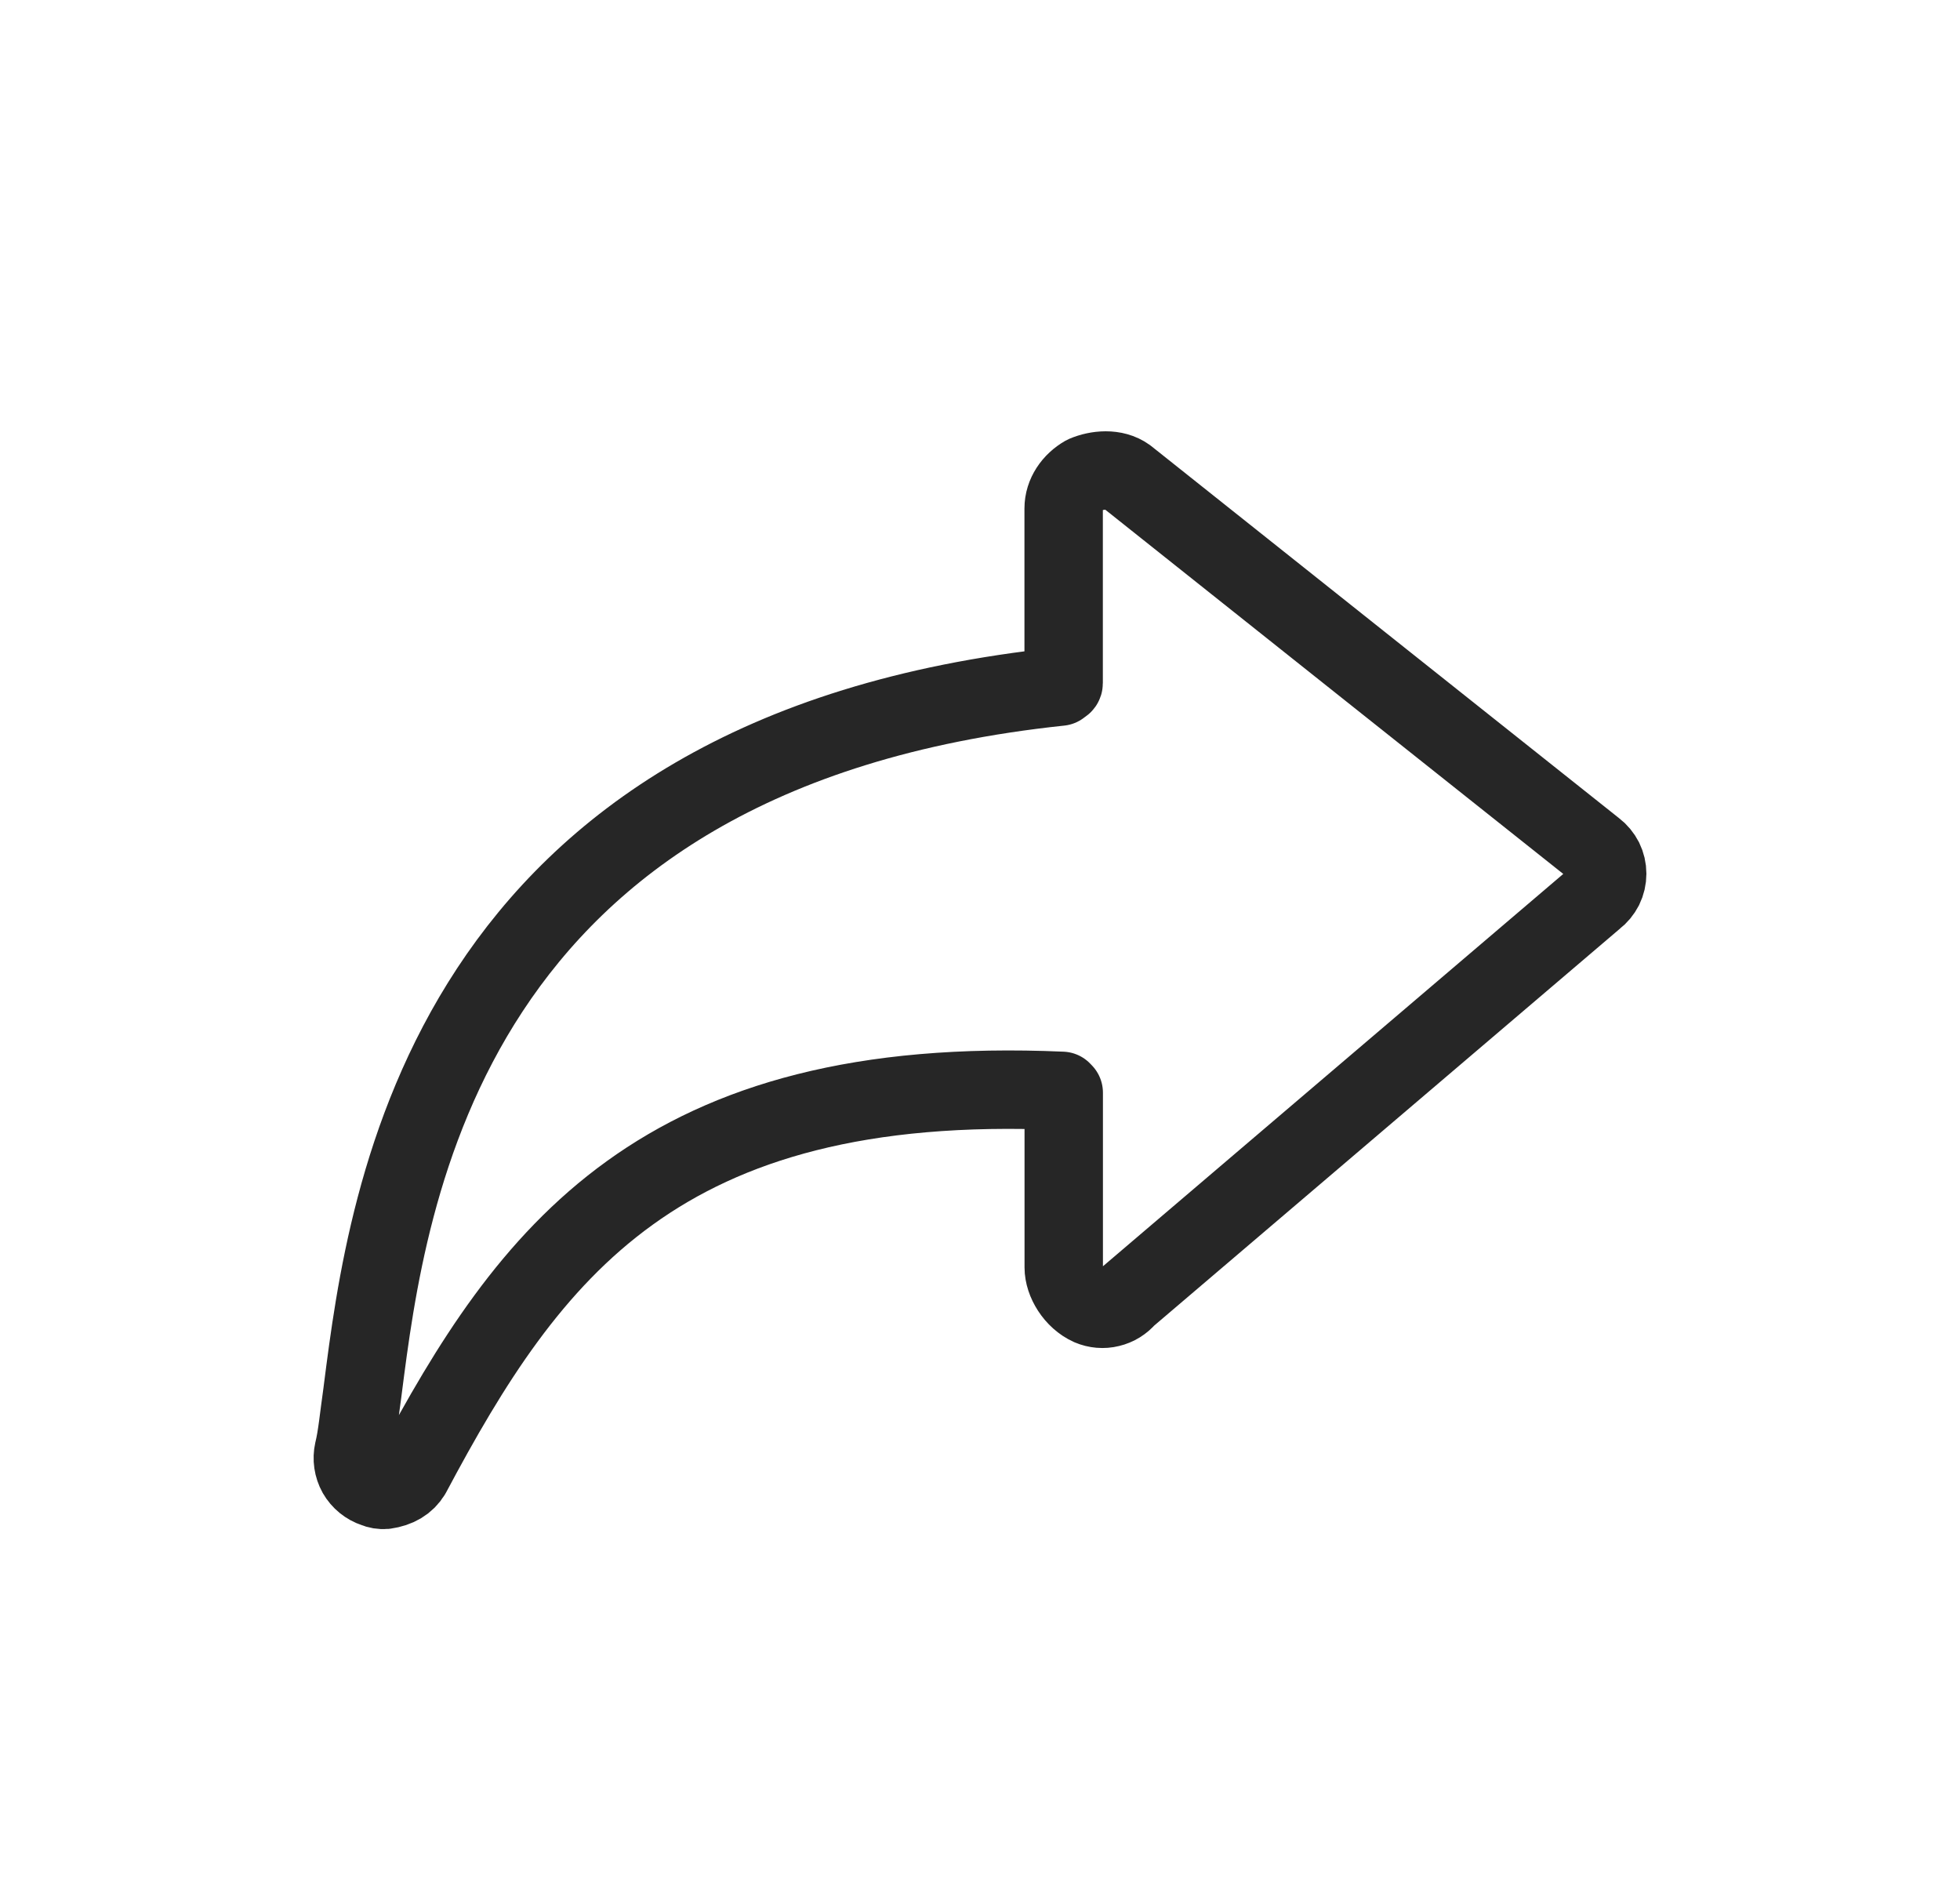
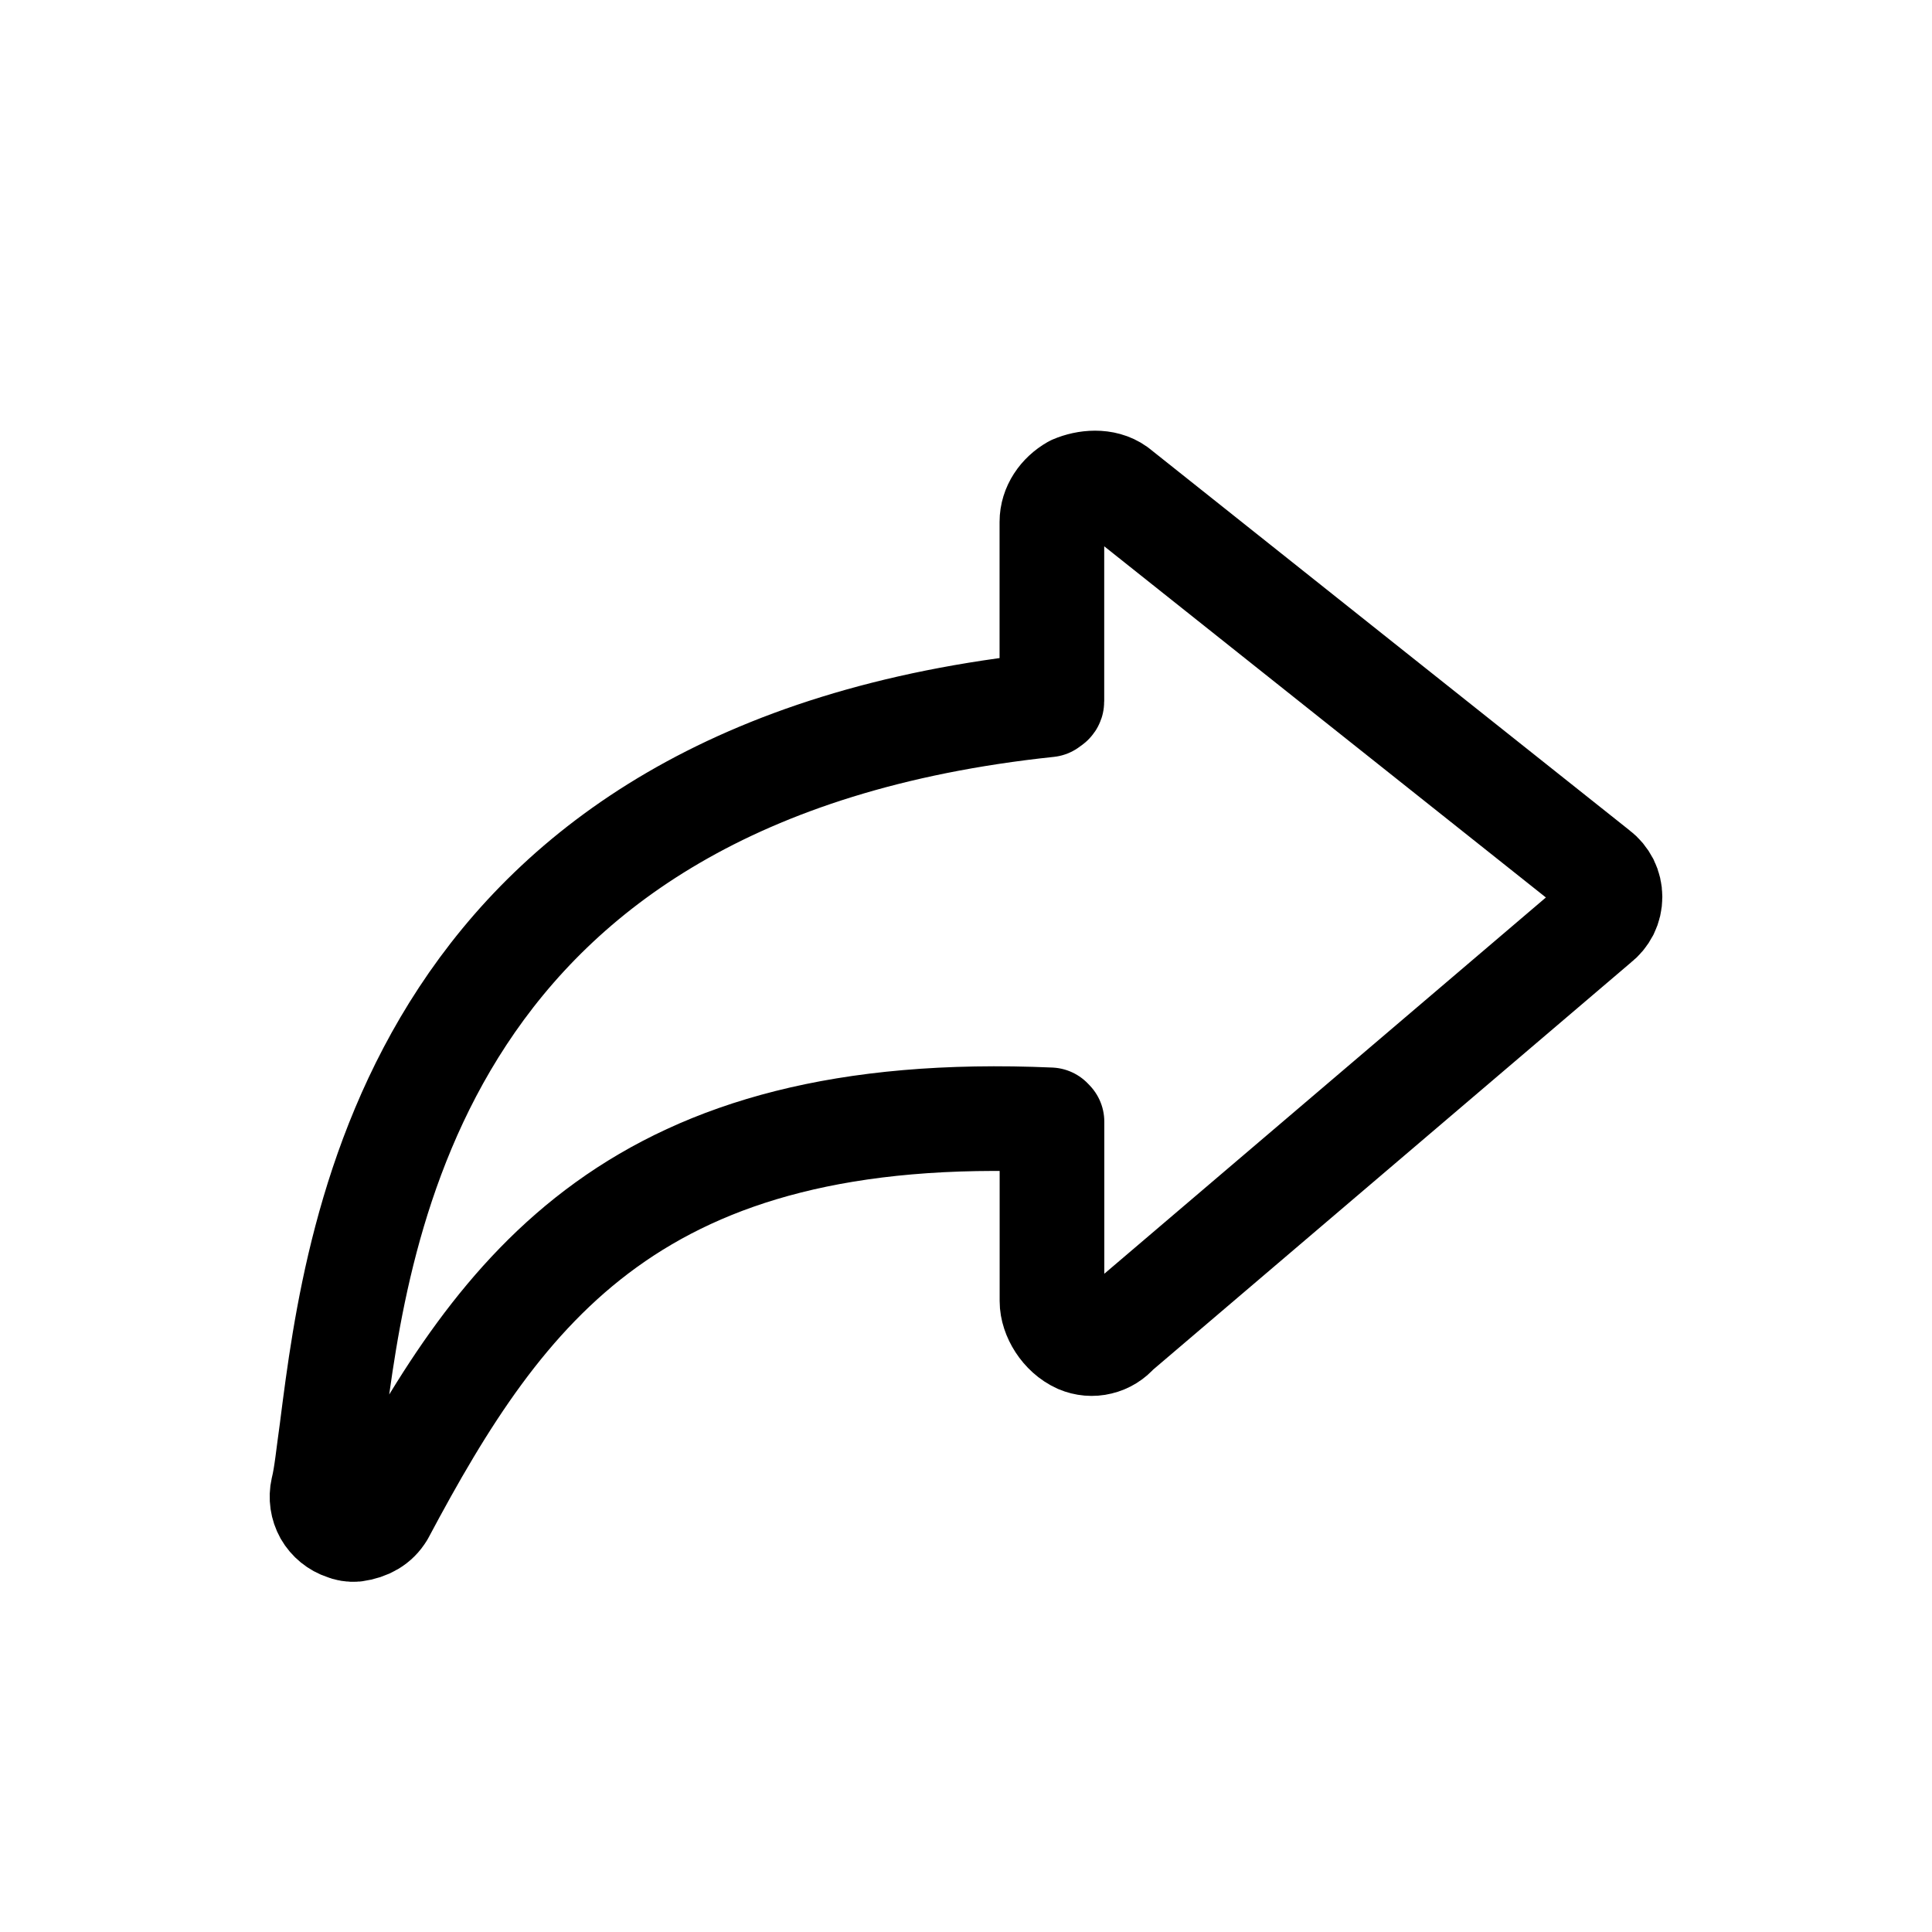
- <svg xmlns="http://www.w3.org/2000/svg" width="25" height="24" viewBox="0 0 25 24" fill="none">
-   <g id="Interaction">
-     <path id="Vector" d="M13.546 13.911C8.404 13.686 6.747 15.982 5.249 18.797L5.248 18.798C5.181 18.91 5.069 18.977 4.912 18.999C4.866 19.003 4.82 18.995 4.778 18.977C4.683 18.946 4.602 18.88 4.552 18.793C4.503 18.705 4.488 18.602 4.51 18.504C4.555 18.324 4.577 18.076 4.622 17.761L4.627 17.721C4.944 15.248 5.67 9.585 13.522 8.756C13.544 8.734 13.567 8.734 13.567 8.711V6.484C13.567 6.304 13.678 6.146 13.835 6.056C13.992 5.989 14.215 5.966 14.372 6.079C14.372 6.079 20.295 10.791 20.343 10.827C20.392 10.864 20.431 10.912 20.459 10.966C20.486 11.021 20.5 11.081 20.5 11.142C20.5 11.204 20.486 11.264 20.459 11.319C20.431 11.373 20.392 11.421 20.343 11.458L14.373 16.545C14.317 16.612 14.241 16.659 14.156 16.679C14.072 16.7 13.983 16.692 13.903 16.658C13.702 16.568 13.568 16.343 13.568 16.163V13.934L13.546 13.911Z" stroke="#262626" stroke-linecap="round" stroke-linejoin="round" />
-   </g>
+ <svg xmlns="http://www.w3.org/2000/svg" width="24" height="24" viewBox="0 0 24 24" fill="none">
+   <path d="M13.046 13.911C7.904 13.686 6.247 15.982 4.749 18.797L4.748 18.798C4.681 18.91 4.569 18.977 4.412 18.999C4.366 19.003 4.32 18.995 4.278 18.977C4.183 18.946 4.102 18.88 4.052 18.793C4.003 18.705 3.988 18.602 4.01 18.504C4.055 18.324 4.077 18.076 4.122 17.761L4.127 17.721C4.444 15.248 5.17 9.585 13.022 8.756C13.044 8.734 13.067 8.734 13.067 8.711V6.484C13.067 6.304 13.178 6.146 13.335 6.056C13.492 5.989 13.715 5.966 13.872 6.079C13.872 6.079 19.795 10.791 19.843 10.827C19.892 10.864 19.931 10.912 19.959 10.966C19.986 11.021 20 11.081 20 11.142C20 11.204 19.986 11.264 19.959 11.319C19.931 11.373 19.892 11.421 19.843 11.458L13.873 16.545C13.817 16.612 13.741 16.659 13.656 16.679C13.572 16.7 13.483 16.692 13.403 16.658C13.202 16.568 13.068 16.343 13.068 16.163V13.934L13.046 13.911Z" stroke="black" stroke-width="1.3" stroke-linecap="round" stroke-linejoin="round" />
</svg>
